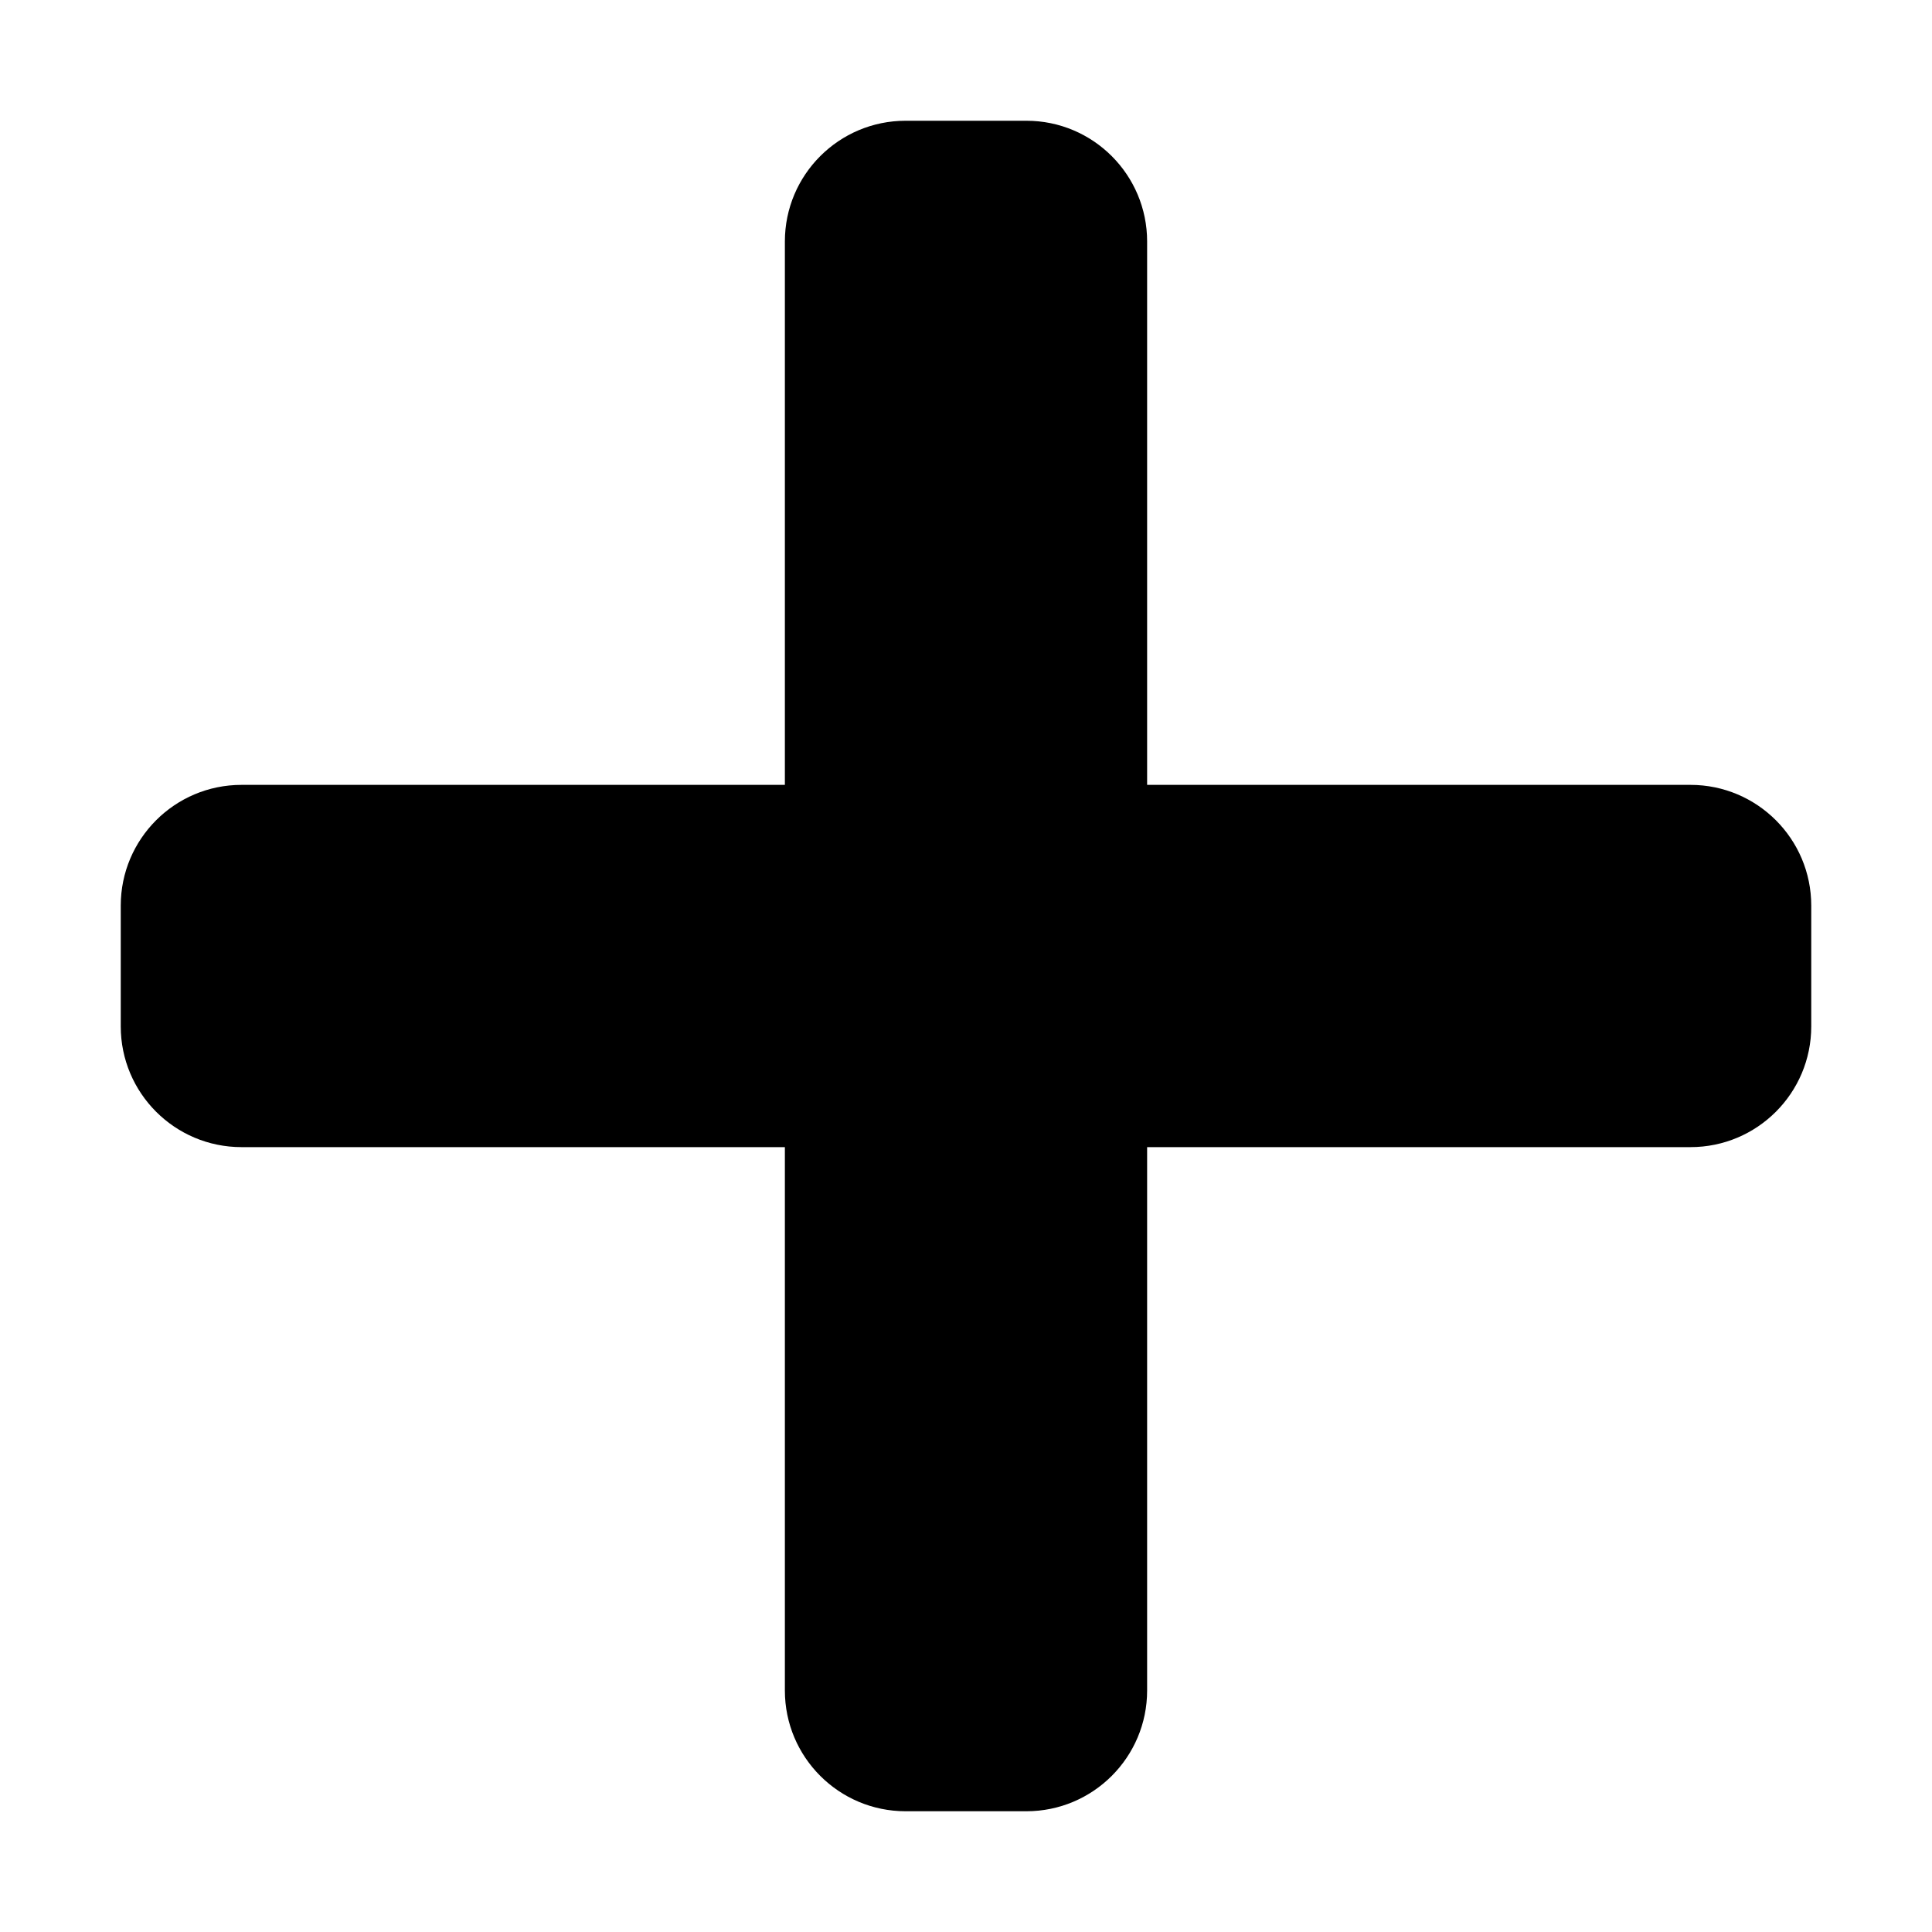
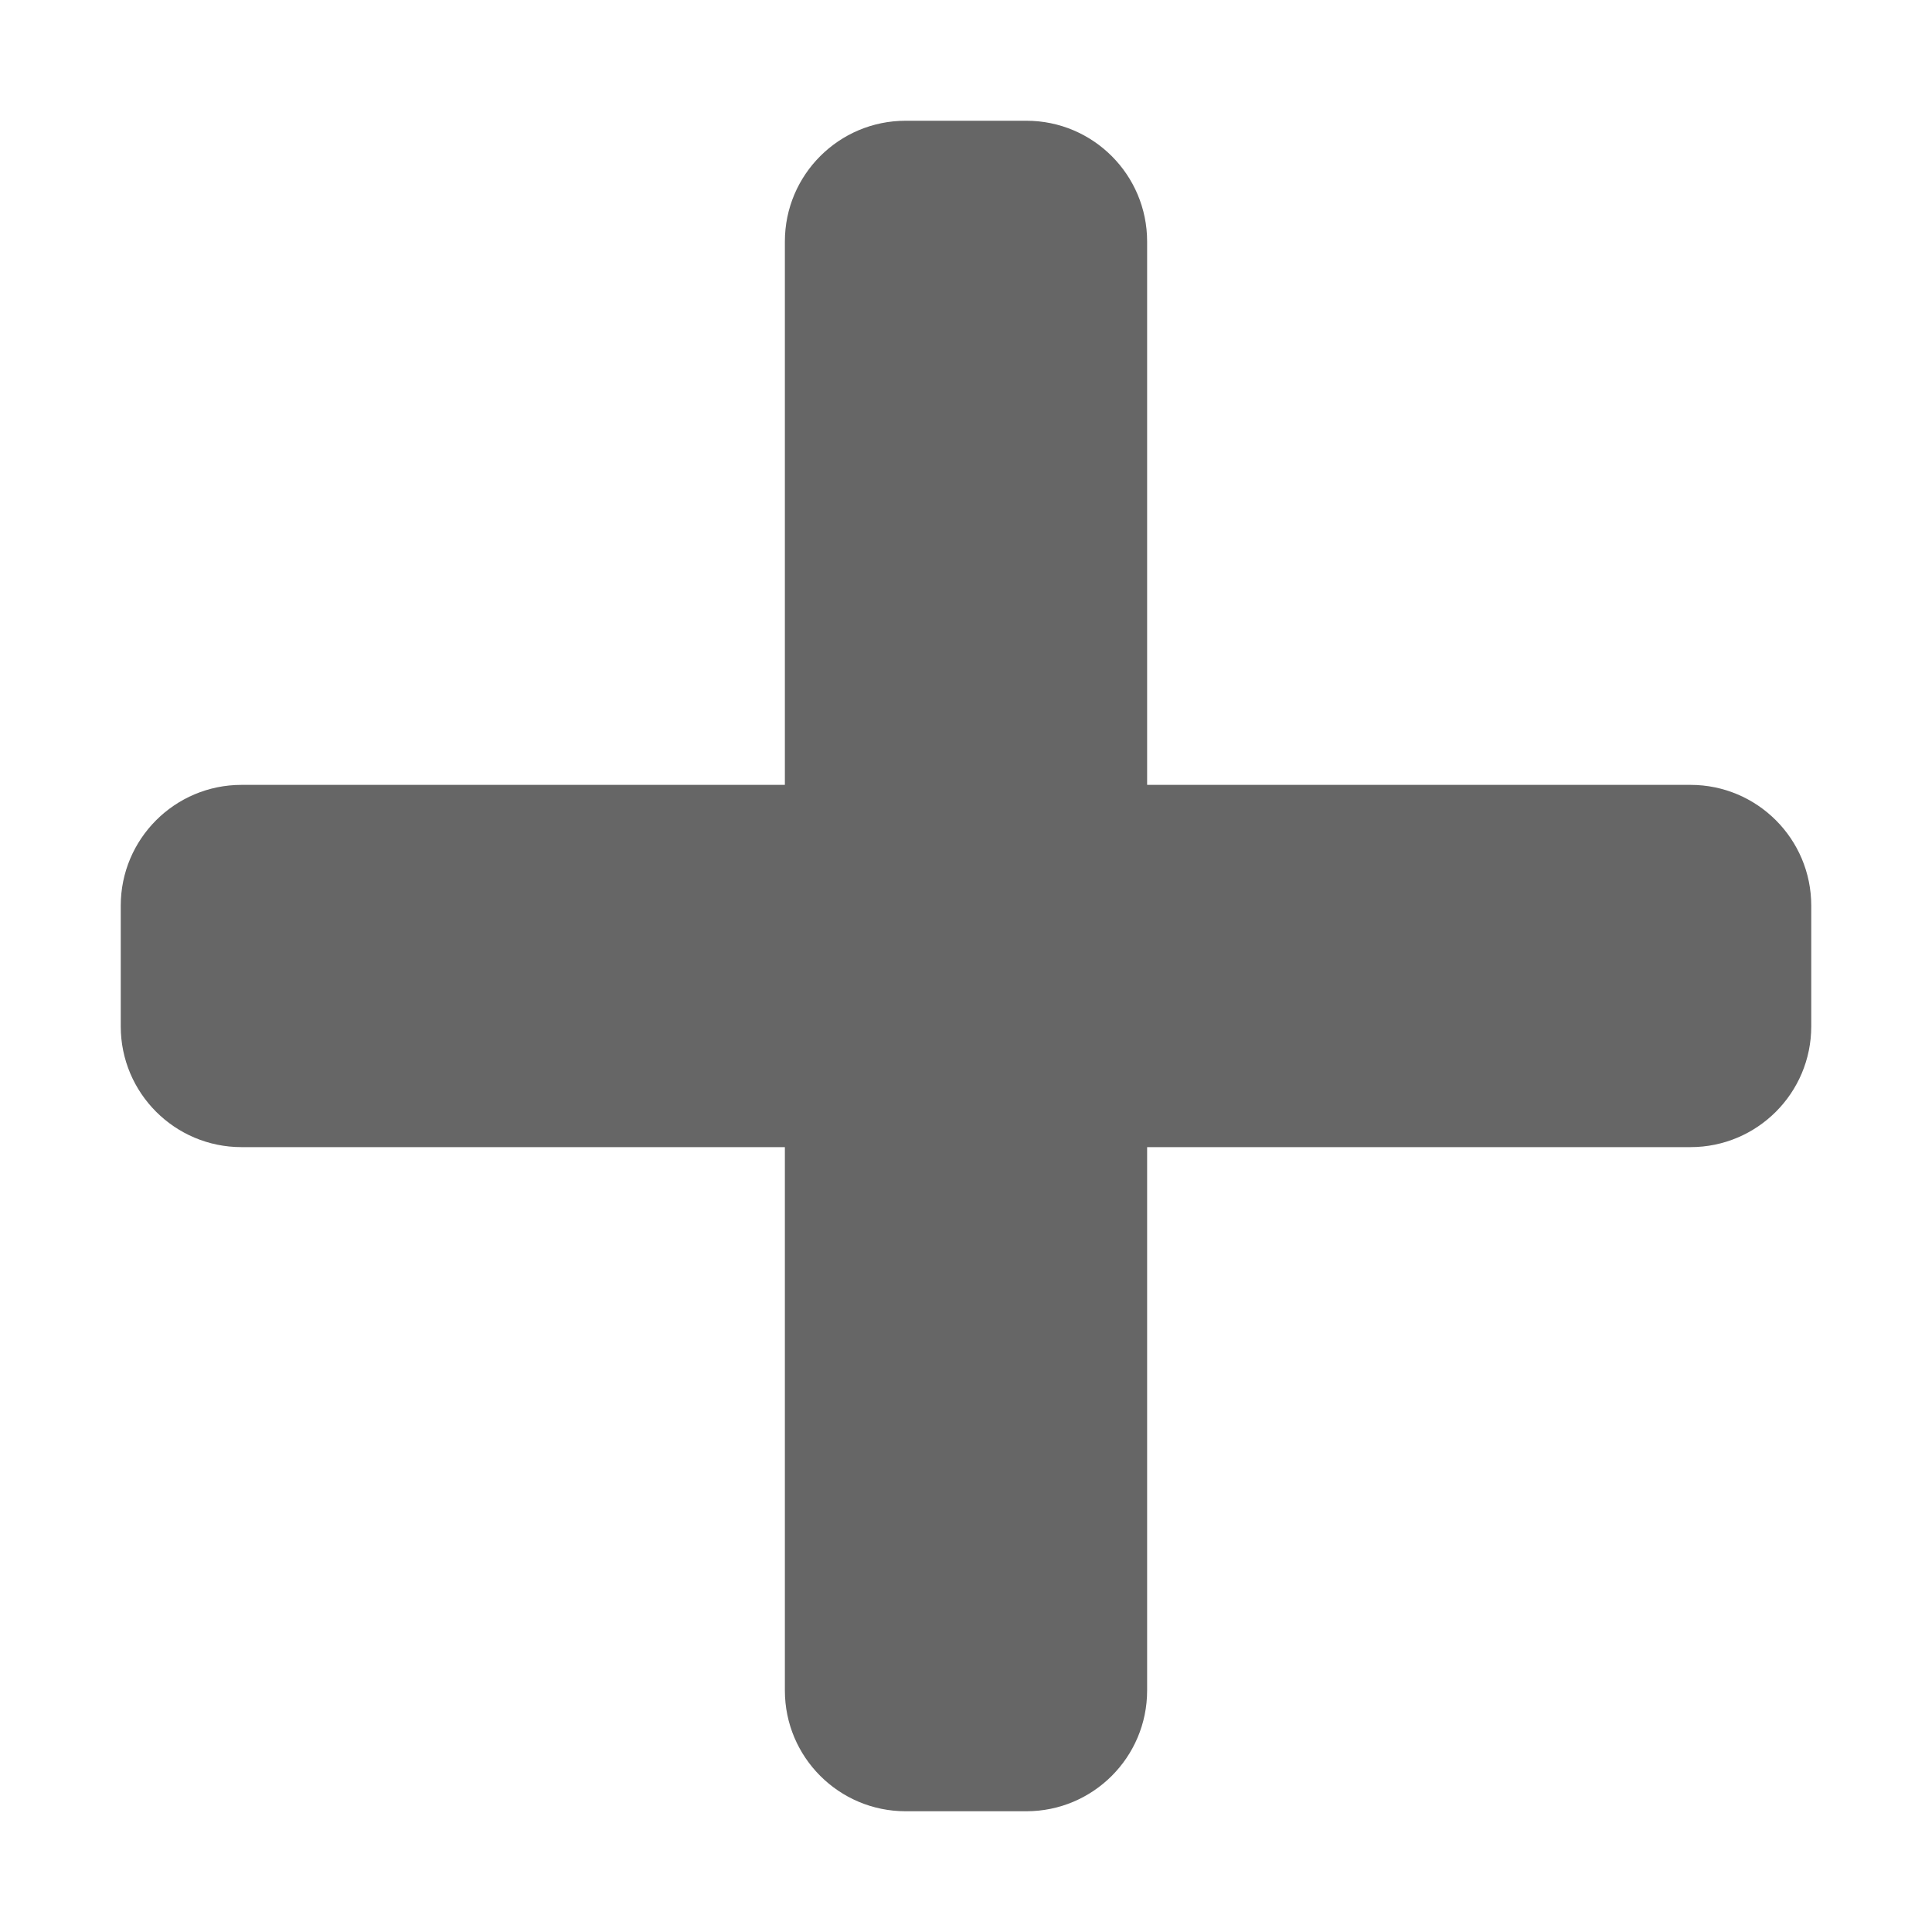
- <svg xmlns="http://www.w3.org/2000/svg" stroke="currentColor" fill="currentColor" stroke-width="0" viewBox="0 0 448 512" height="1em" width="1em">
+ <svg xmlns="http://www.w3.org/2000/svg" stroke="#666" fill="#666" stroke-width="0" viewBox="0 0 448 512" height="1em" width="1em">
  <path d="M416 208H272V64c0-17.67-14.33-32-32-32h-32c-17.67 0-32 14.33-32 32v144H32c-17.67 0-32 14.33-32 32v32c0 17.67 14.33 32 32 32h144v144c0 17.67 14.33 32 32 32h32c17.67 0 32-14.33 32-32V304h144c17.67 0 32-14.33 32-32v-32c0-17.67-14.33-32-32-32z" />
</svg>
